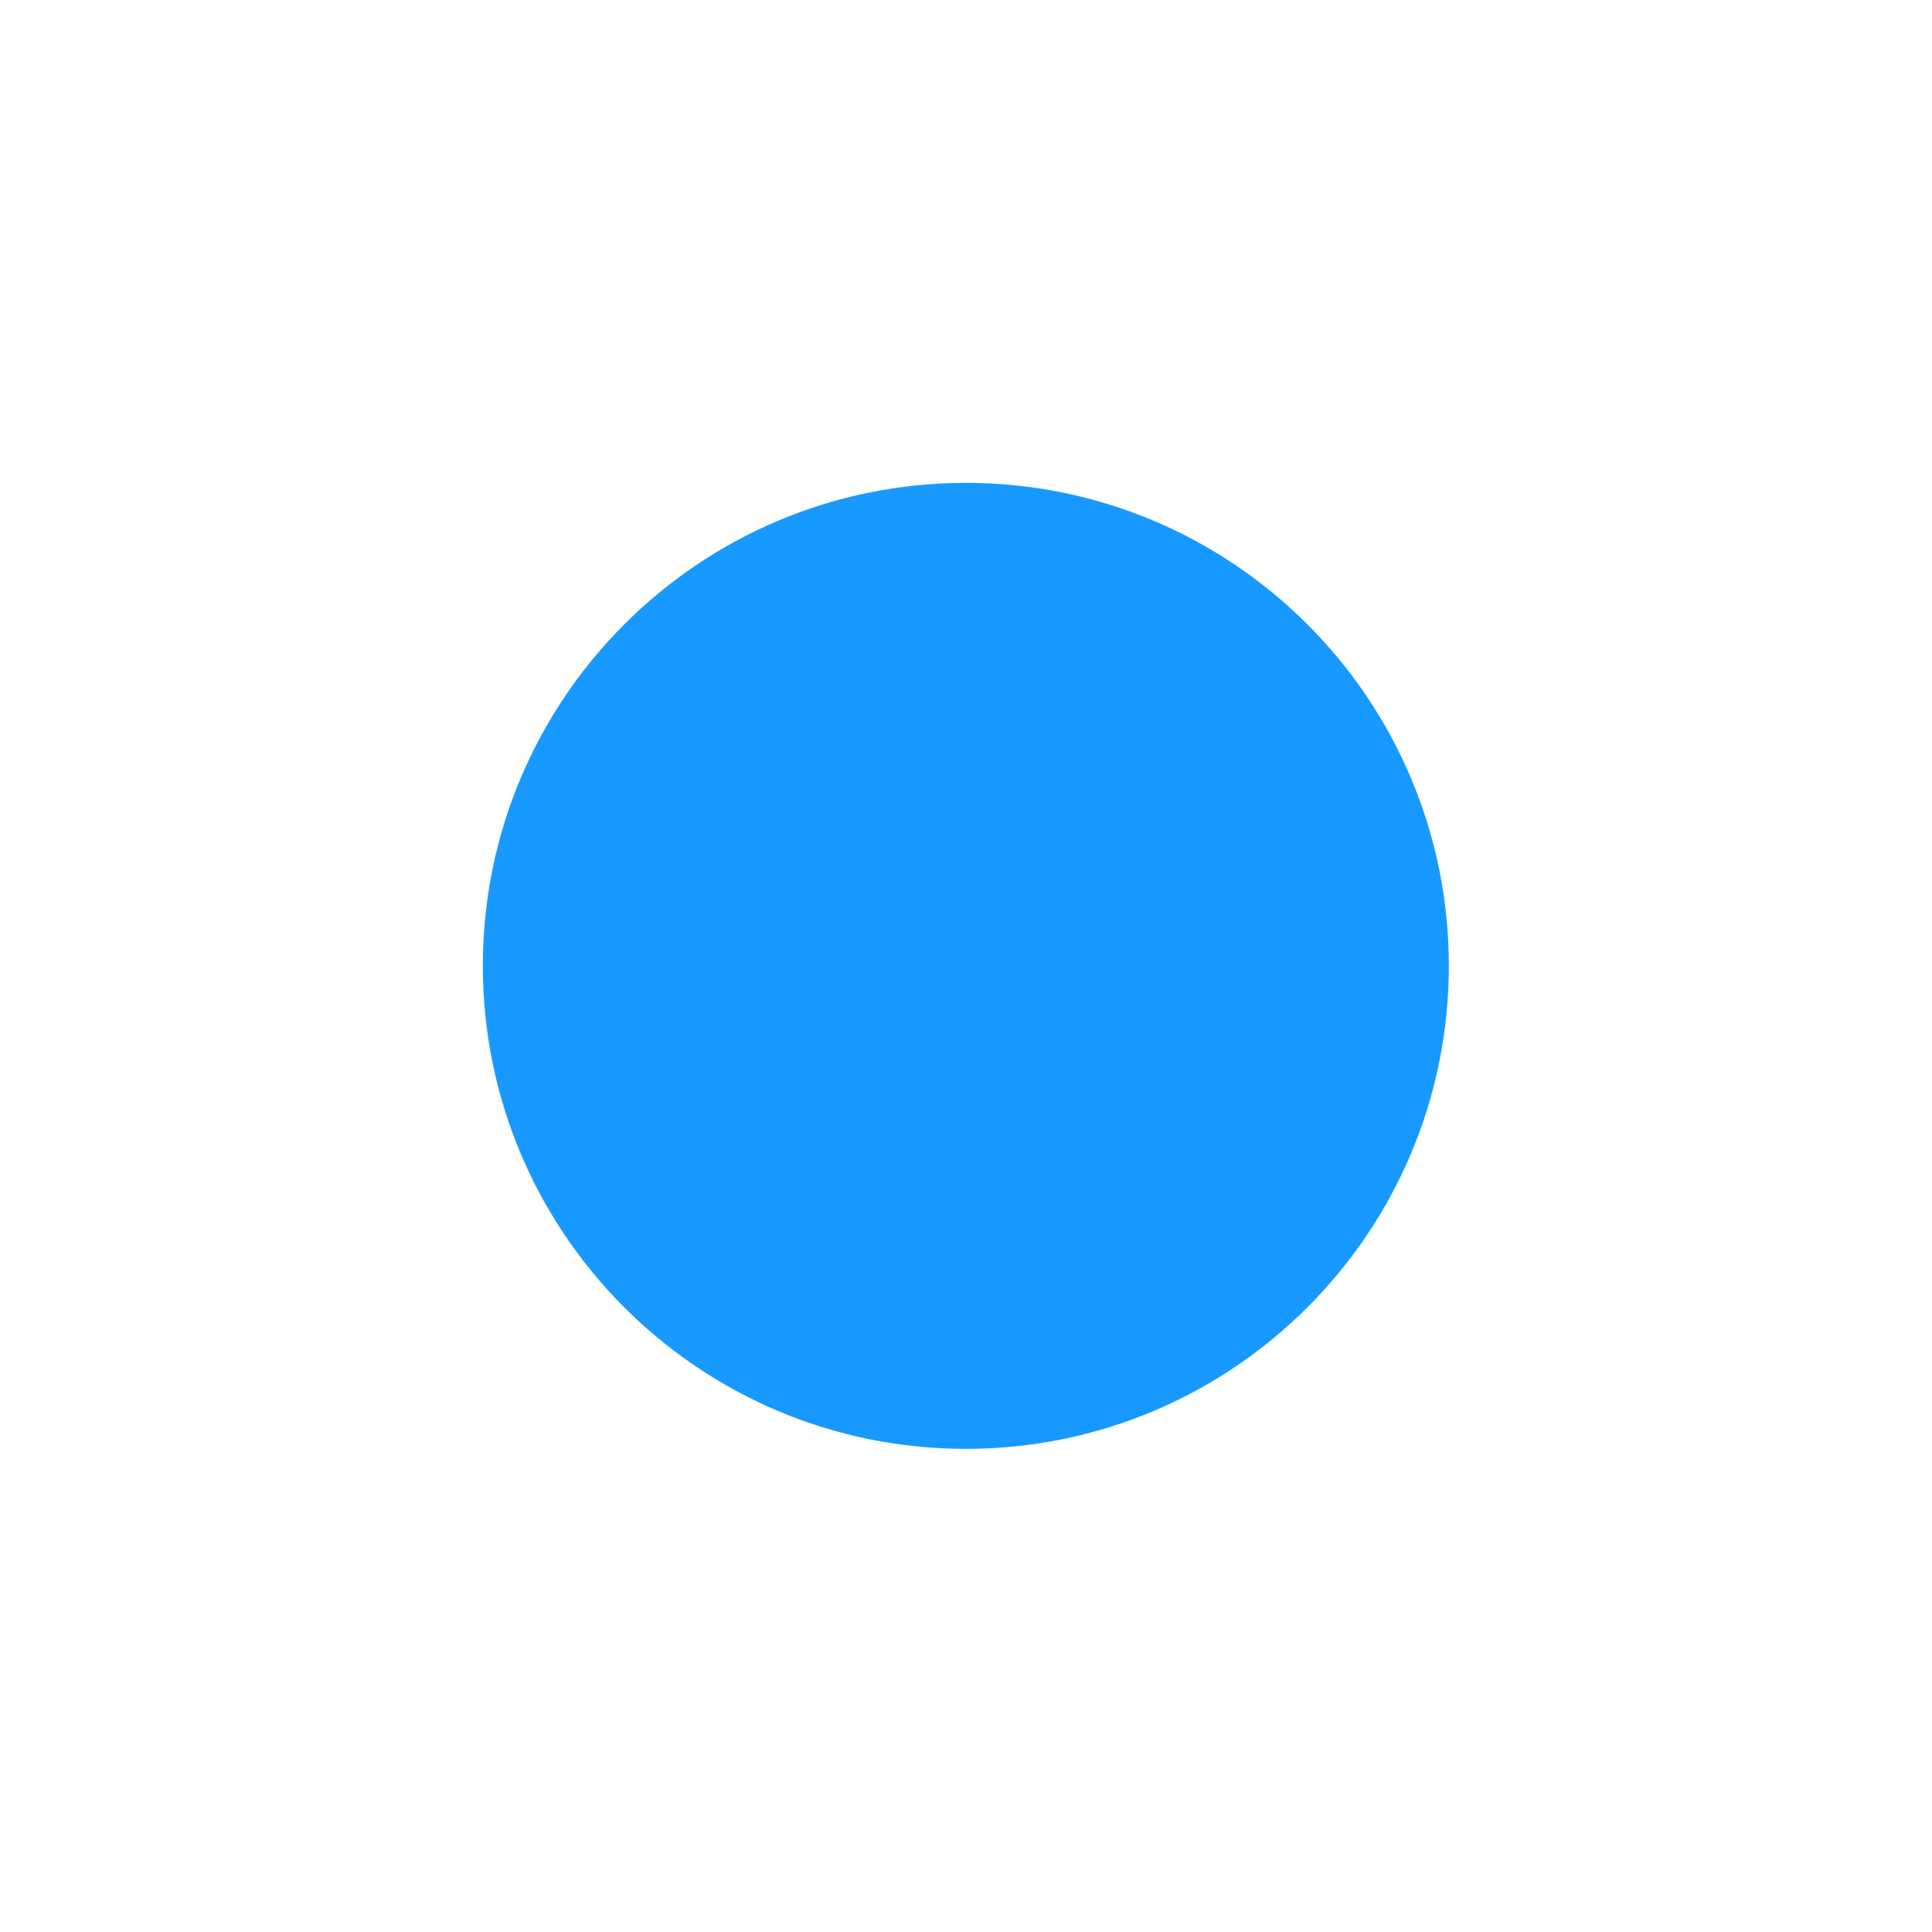
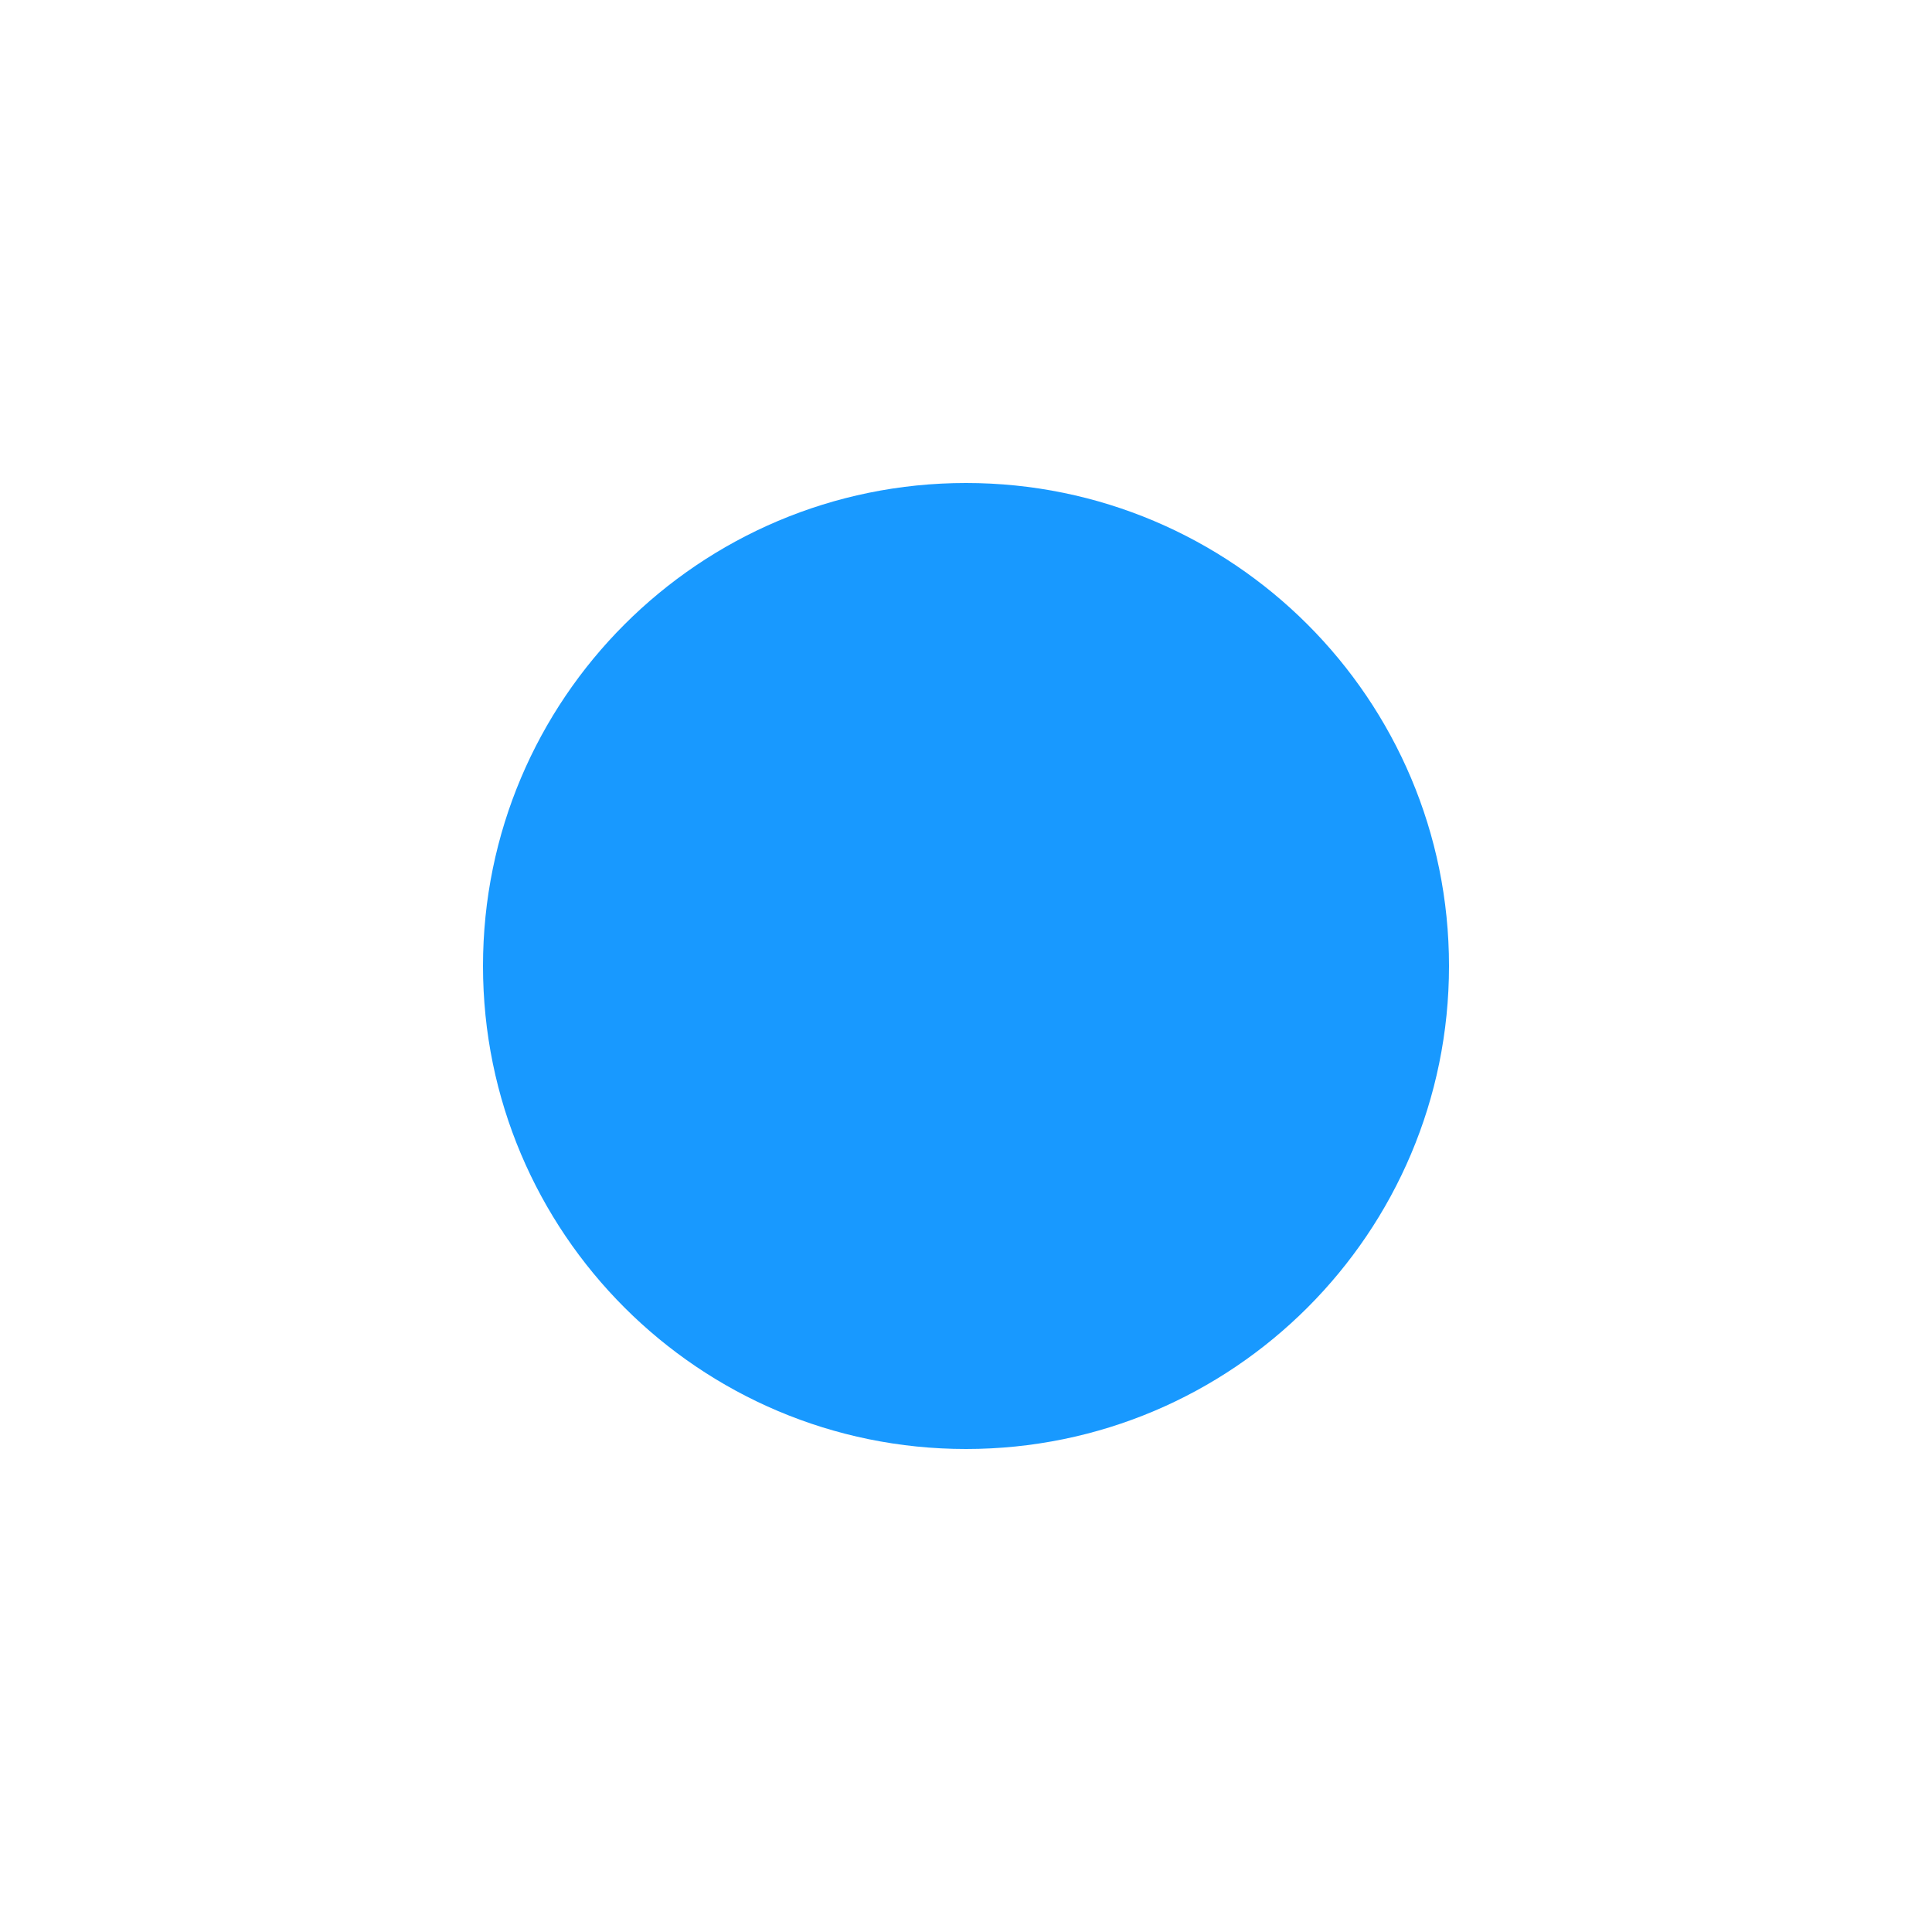
- <svg xmlns="http://www.w3.org/2000/svg" width="6" height="6" viewBox="0 0 6 6" id="svg2" version="1.1">
-   <defs id="defs4">
-     <clipPath clipPathUnits="userSpaceOnUse" id="clipPath4269">
-       <rect y="883.447" x="765.714" height="37.375" width="380" id="rect4271" style="fill:#1a80bf;fill-opacity:0.941;stroke:none" />
-     </clipPath>
-     <clipPath clipPathUnits="userSpaceOnUse" id="clipPath4275">
-       <rect y="883.447" x="765.714" height="37.375" width="380" id="rect4277" style="fill:#1a80bf;fill-opacity:0.941;stroke:none" />
-     </clipPath>
-     <clipPath clipPathUnits="userSpaceOnUse" id="clipPath4286">
-       <rect y="883.447" x="765.714" height="37.375" width="380" id="rect4288" style="fill:#1a80bf;fill-opacity:0.941;stroke:none" />
-     </clipPath>
-   </defs>
-   <g id="layer1" transform="translate(-372.3535,-501.9604)">
-     <circle r="1.5" cy="504.96" cx="375.353" id="circle4148" style="fill:#1899ff;fill-opacity:1;stroke:none" />
+ <svg xmlns="http://www.w3.org/2000/svg" width="6" height="6" version="1.1" viewBox="0 0 6 6">
+   <g transform="translate(-372.35 -501.96)">
+     <circle cx="375.35" cy="504.96" r="1.5" fill="#1899ff" />
  </g>
</svg>
